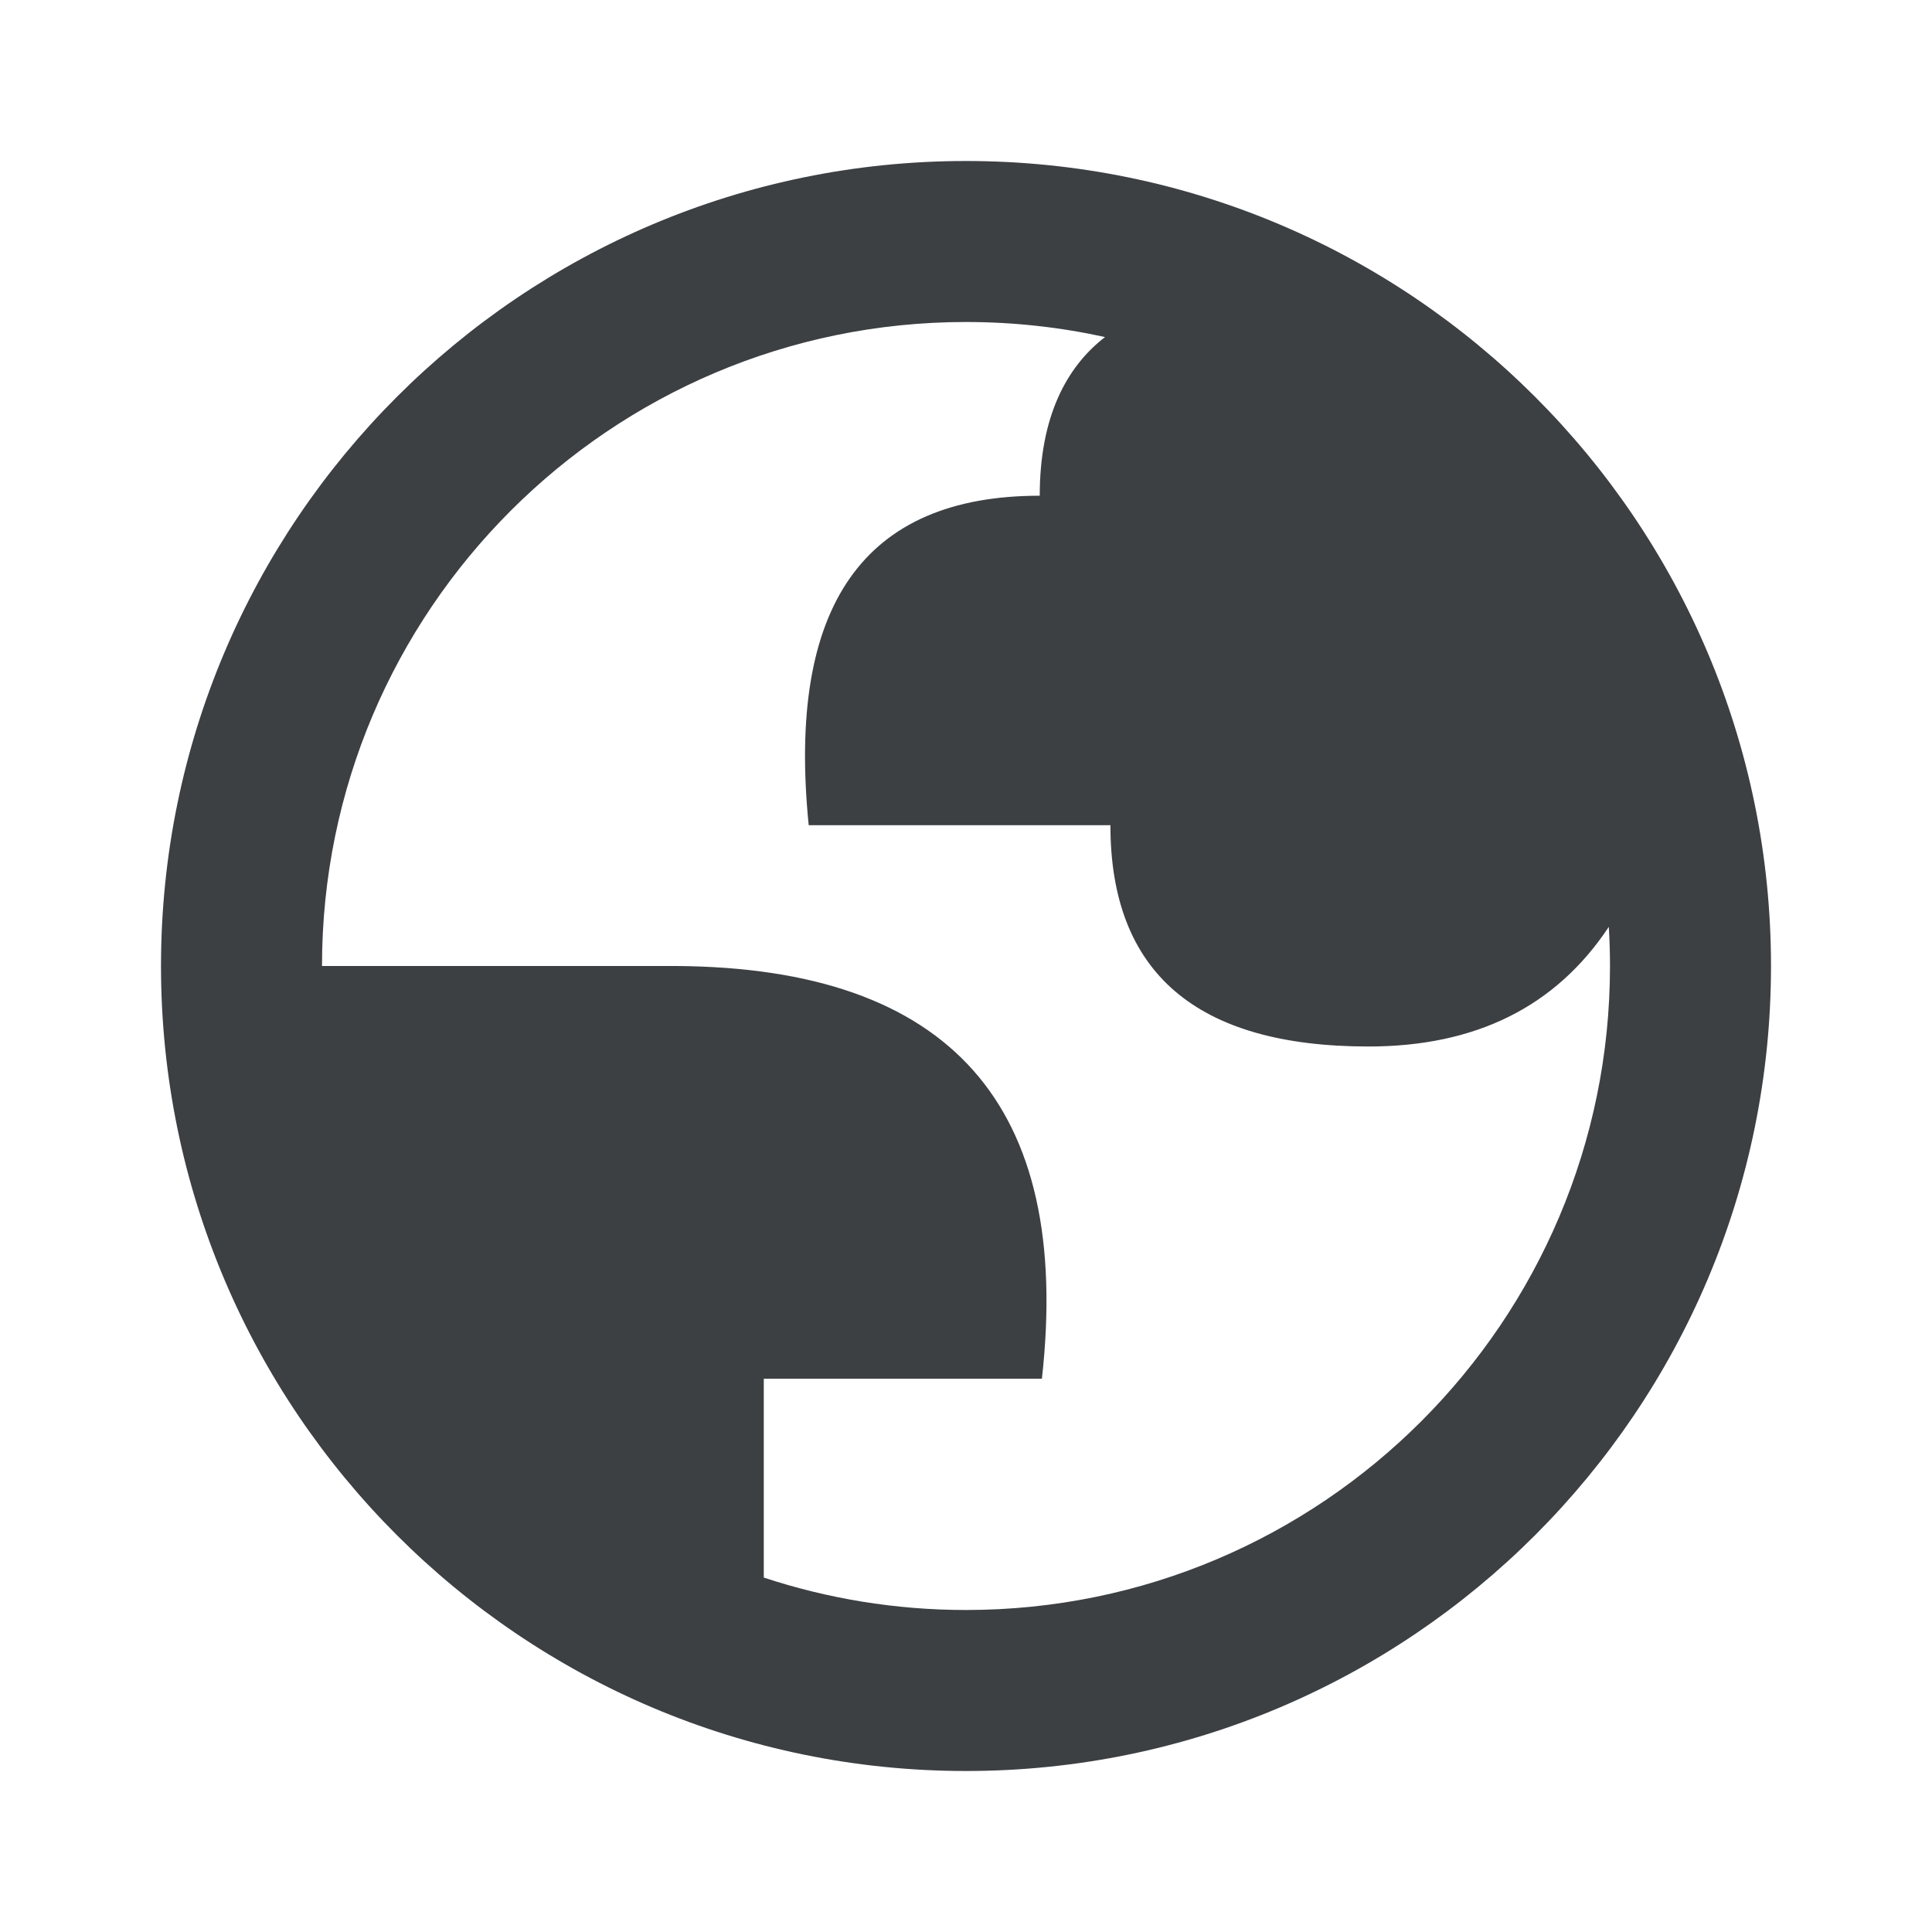
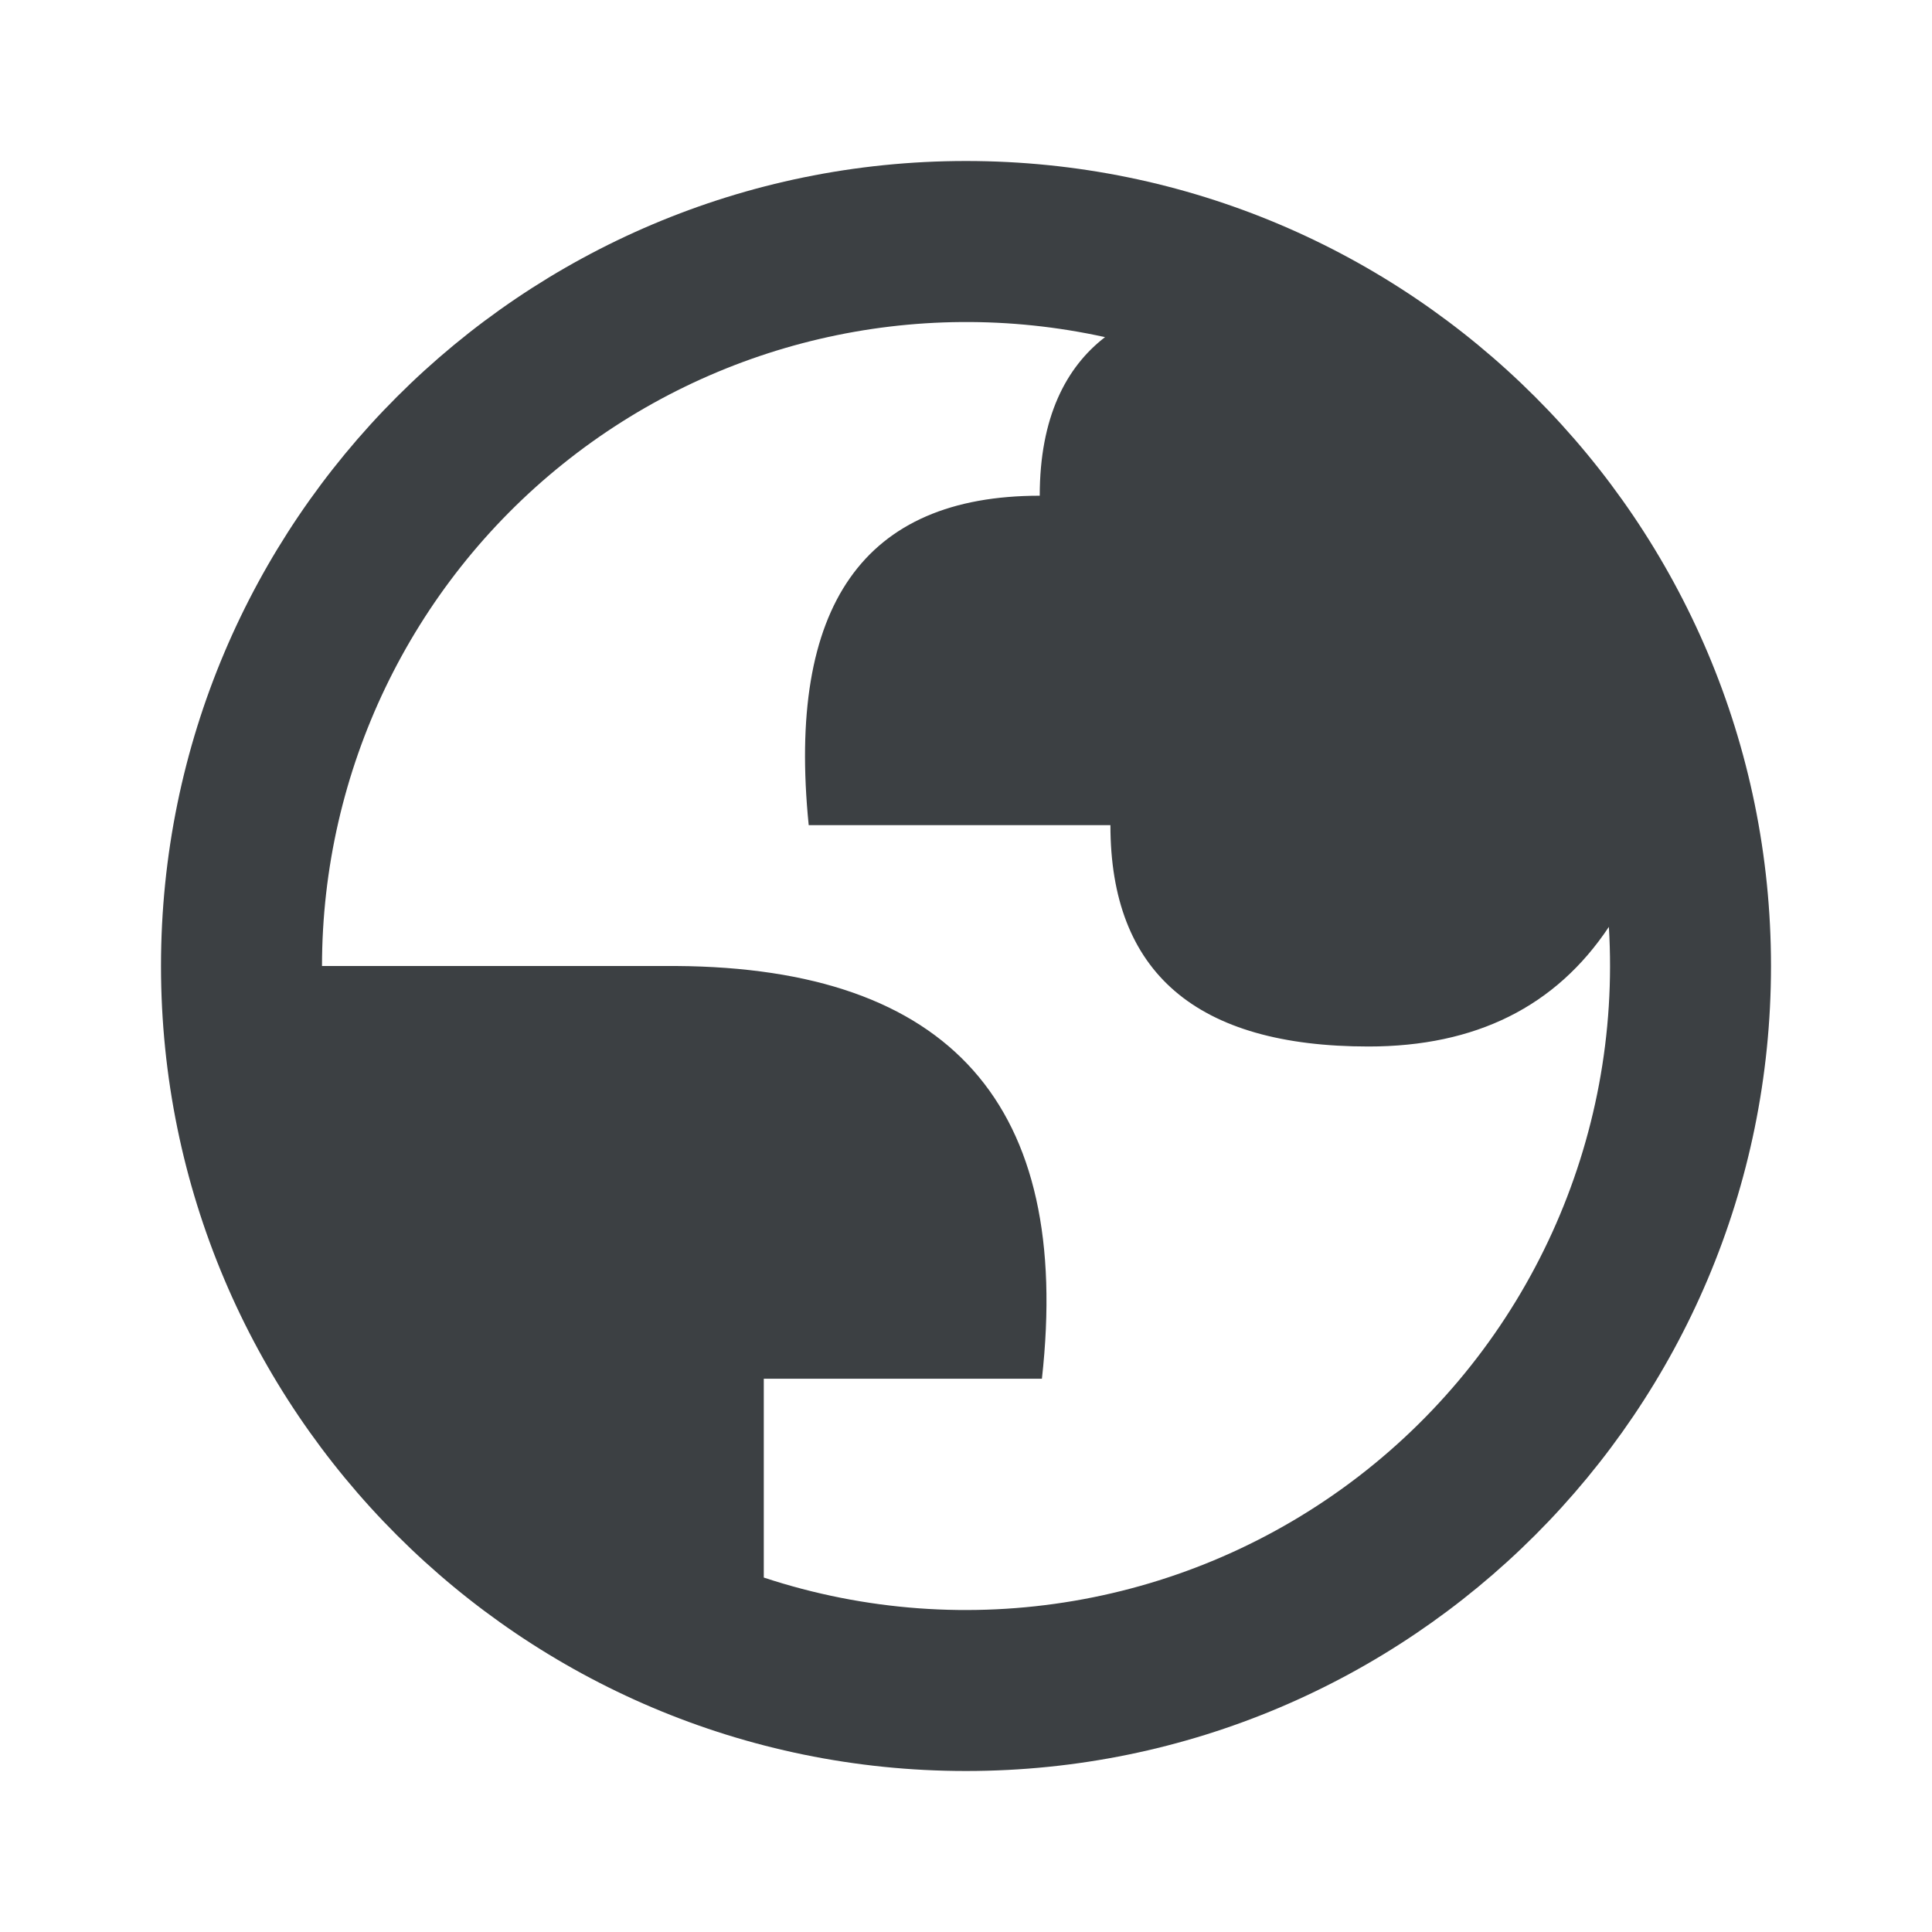
- <svg xmlns="http://www.w3.org/2000/svg" width="24px" height="24px" viewBox="0 0 24 24" version="1.1">
-   <path d="M12,2 C17.52,2 22,6.48 22,12 C22,17.52 17.52,22 12,22 C6.48,22 2,17.52 2,12 C2,6.48 6.48,2 12,2 Z M4,12 L8.4,12 C11.807,12.022 13.322,13.731 12.943,17.127 L9.488,17.127 L9.488,19.597 C10.278,19.858 11.123,20 12,20 C16.415,20 20,16.415 20,12 C20,11.837 19.995,11.675 19.985,11.514 C19.328,12.505 18.333,13 17,13 C14.863,13 13.794,12.084 13.794,10.251 L10.046,10.251 C9.772,7.522 10.729,6.158 12.916,6.158 C12.916,5.183 13.243,4.561 13.727,4.187 C13.171,4.065 12.593,4 12,4 C7.585,4 4,7.585 4,12 Z" id="Combined-Shape" fill="#3C4043" fill-rule="nonzero" />
+ <svg xmlns="http://www.w3.org/2000/svg" width="24" height="24" viewBox="0 0 24 24">
+   <path d="M12 2c5.52 0 10 4.48 10 10s-4.48 10-10 10S2 17.52 2 12 6.48 2 12 2zM4 12h4.4c3.407.022 4.922 1.73 4.543 5.127H9.488v2.47a8.004 8.004 0 0 0 10.498-8.083C19.327 12.504 18.332 13 17 13c-2.137 0-3.206-.916-3.206-2.75h-3.748c-.274-2.728.683-4.092 2.87-4.092 0-.975.327-1.597.811-1.97A8.004 8.004 0 0 0 4 12z" fill="#3C4043" />
</svg>
